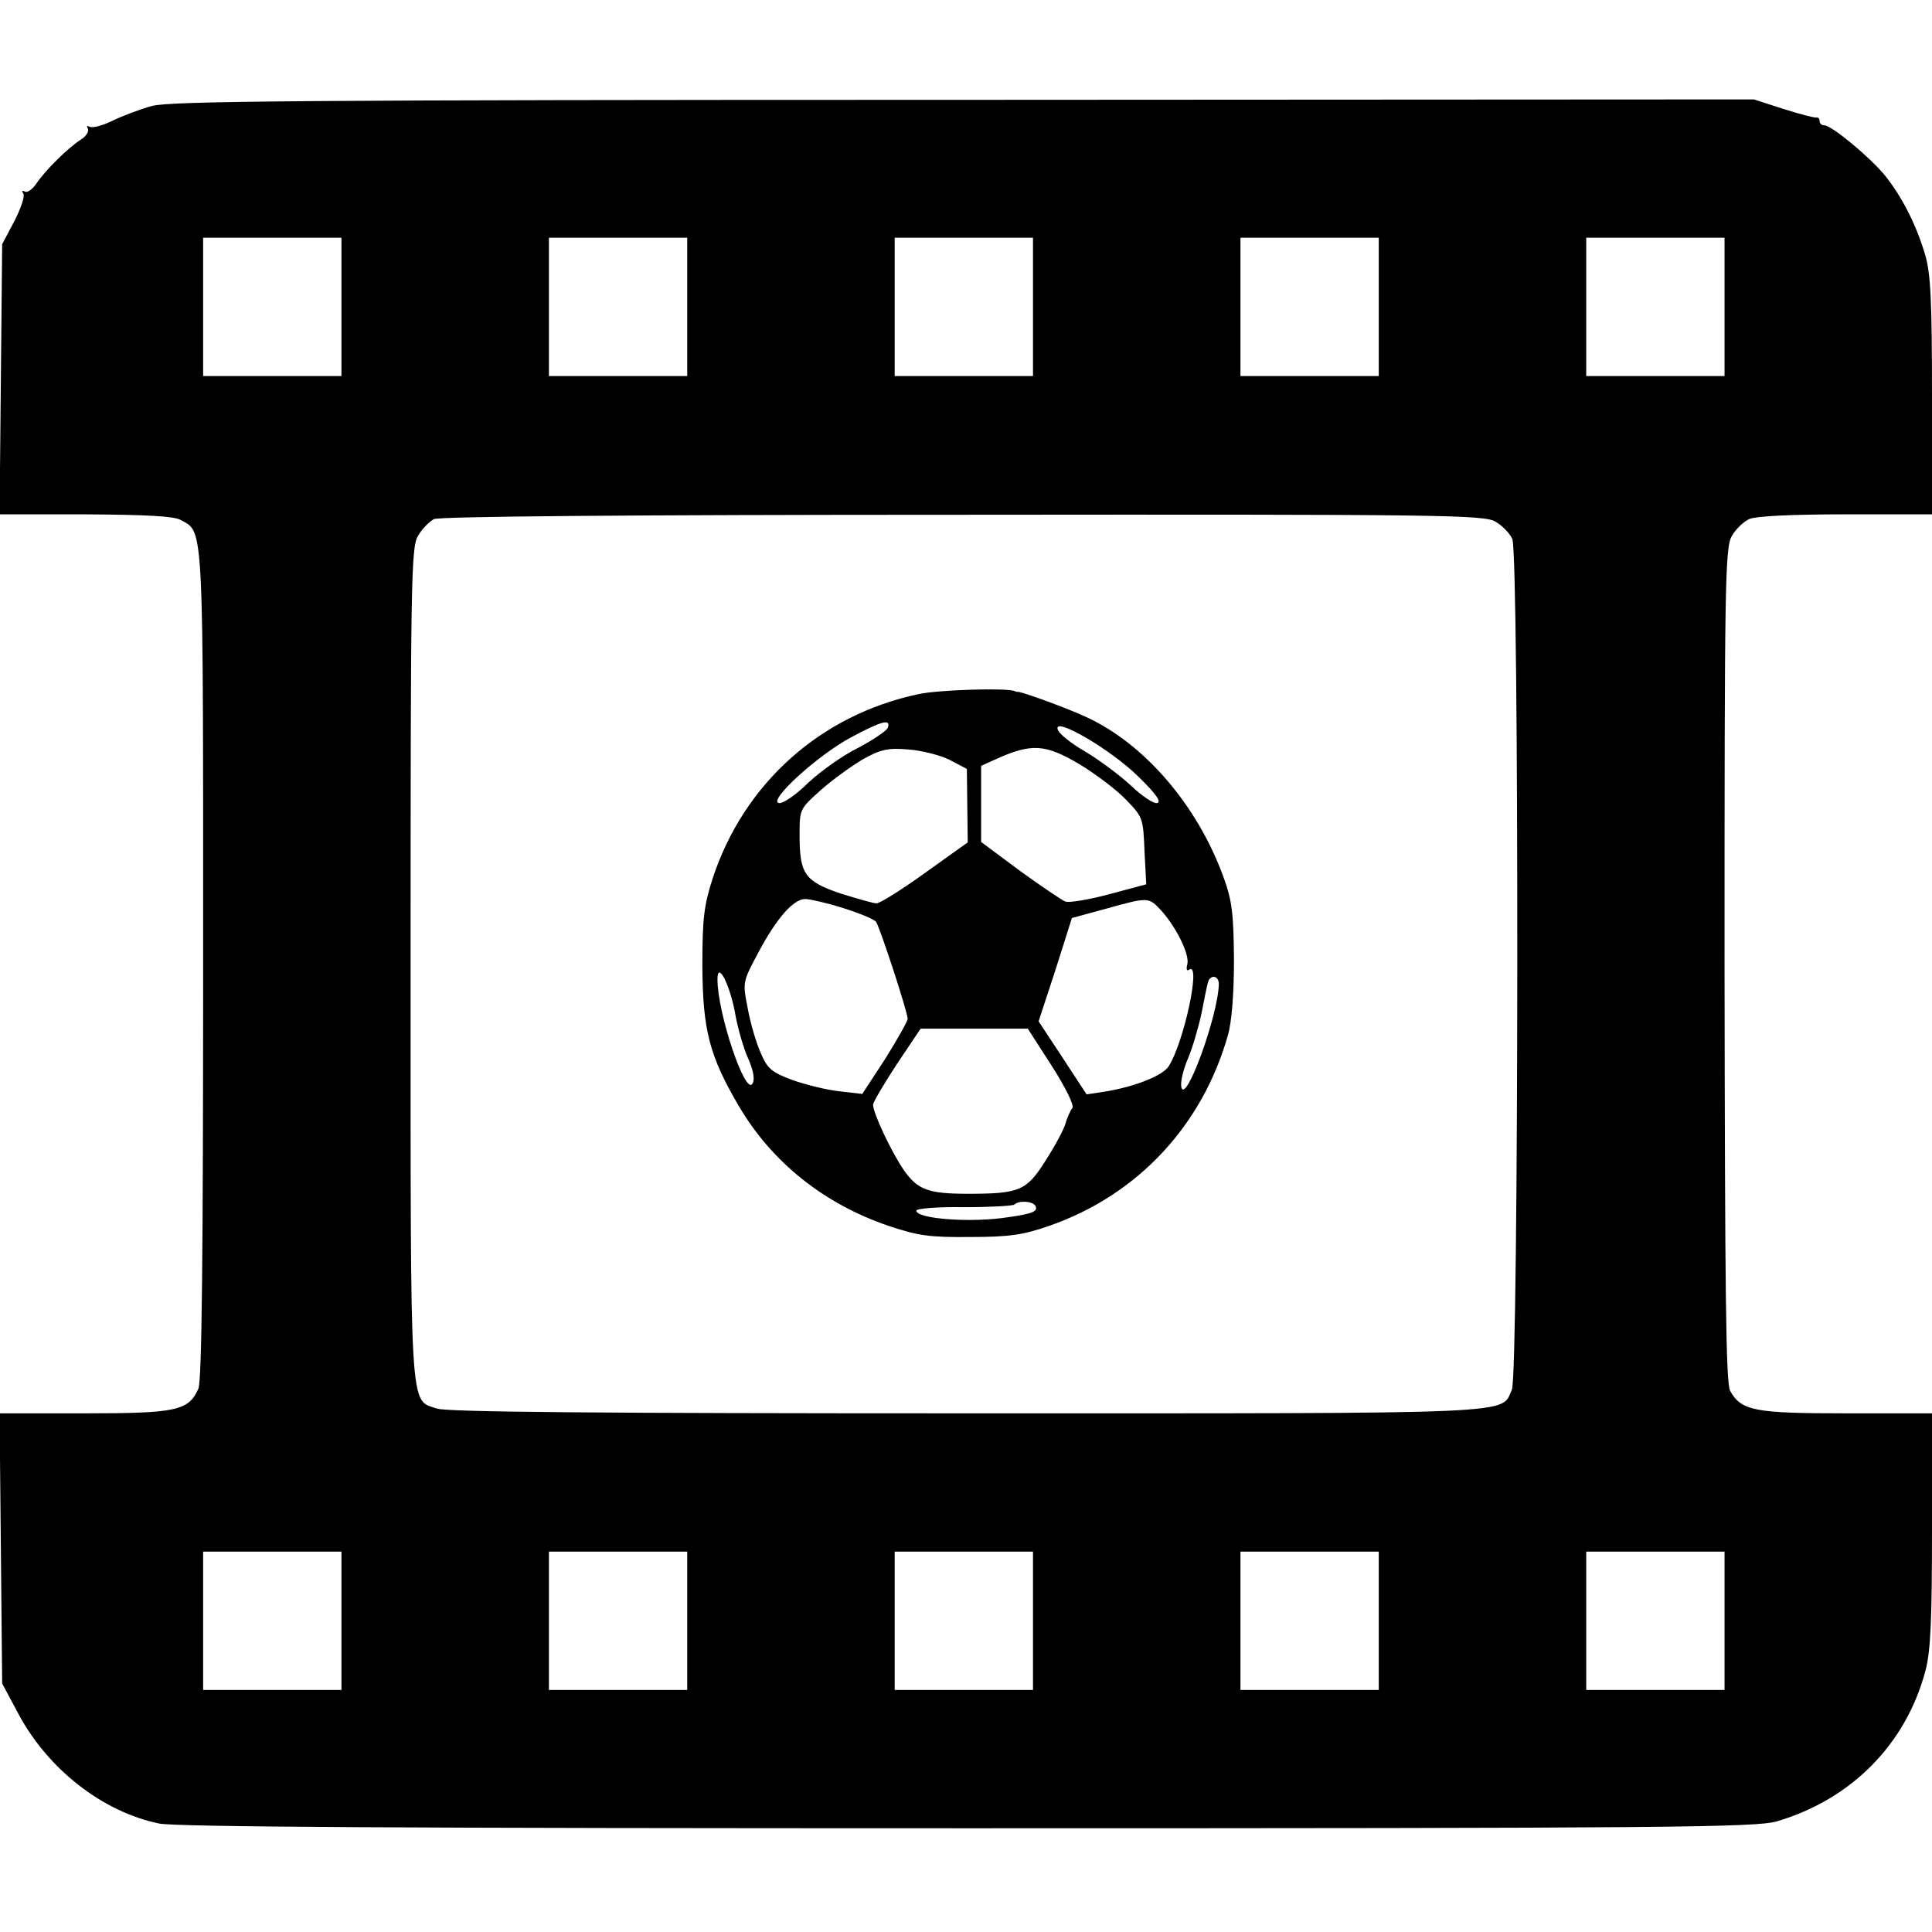
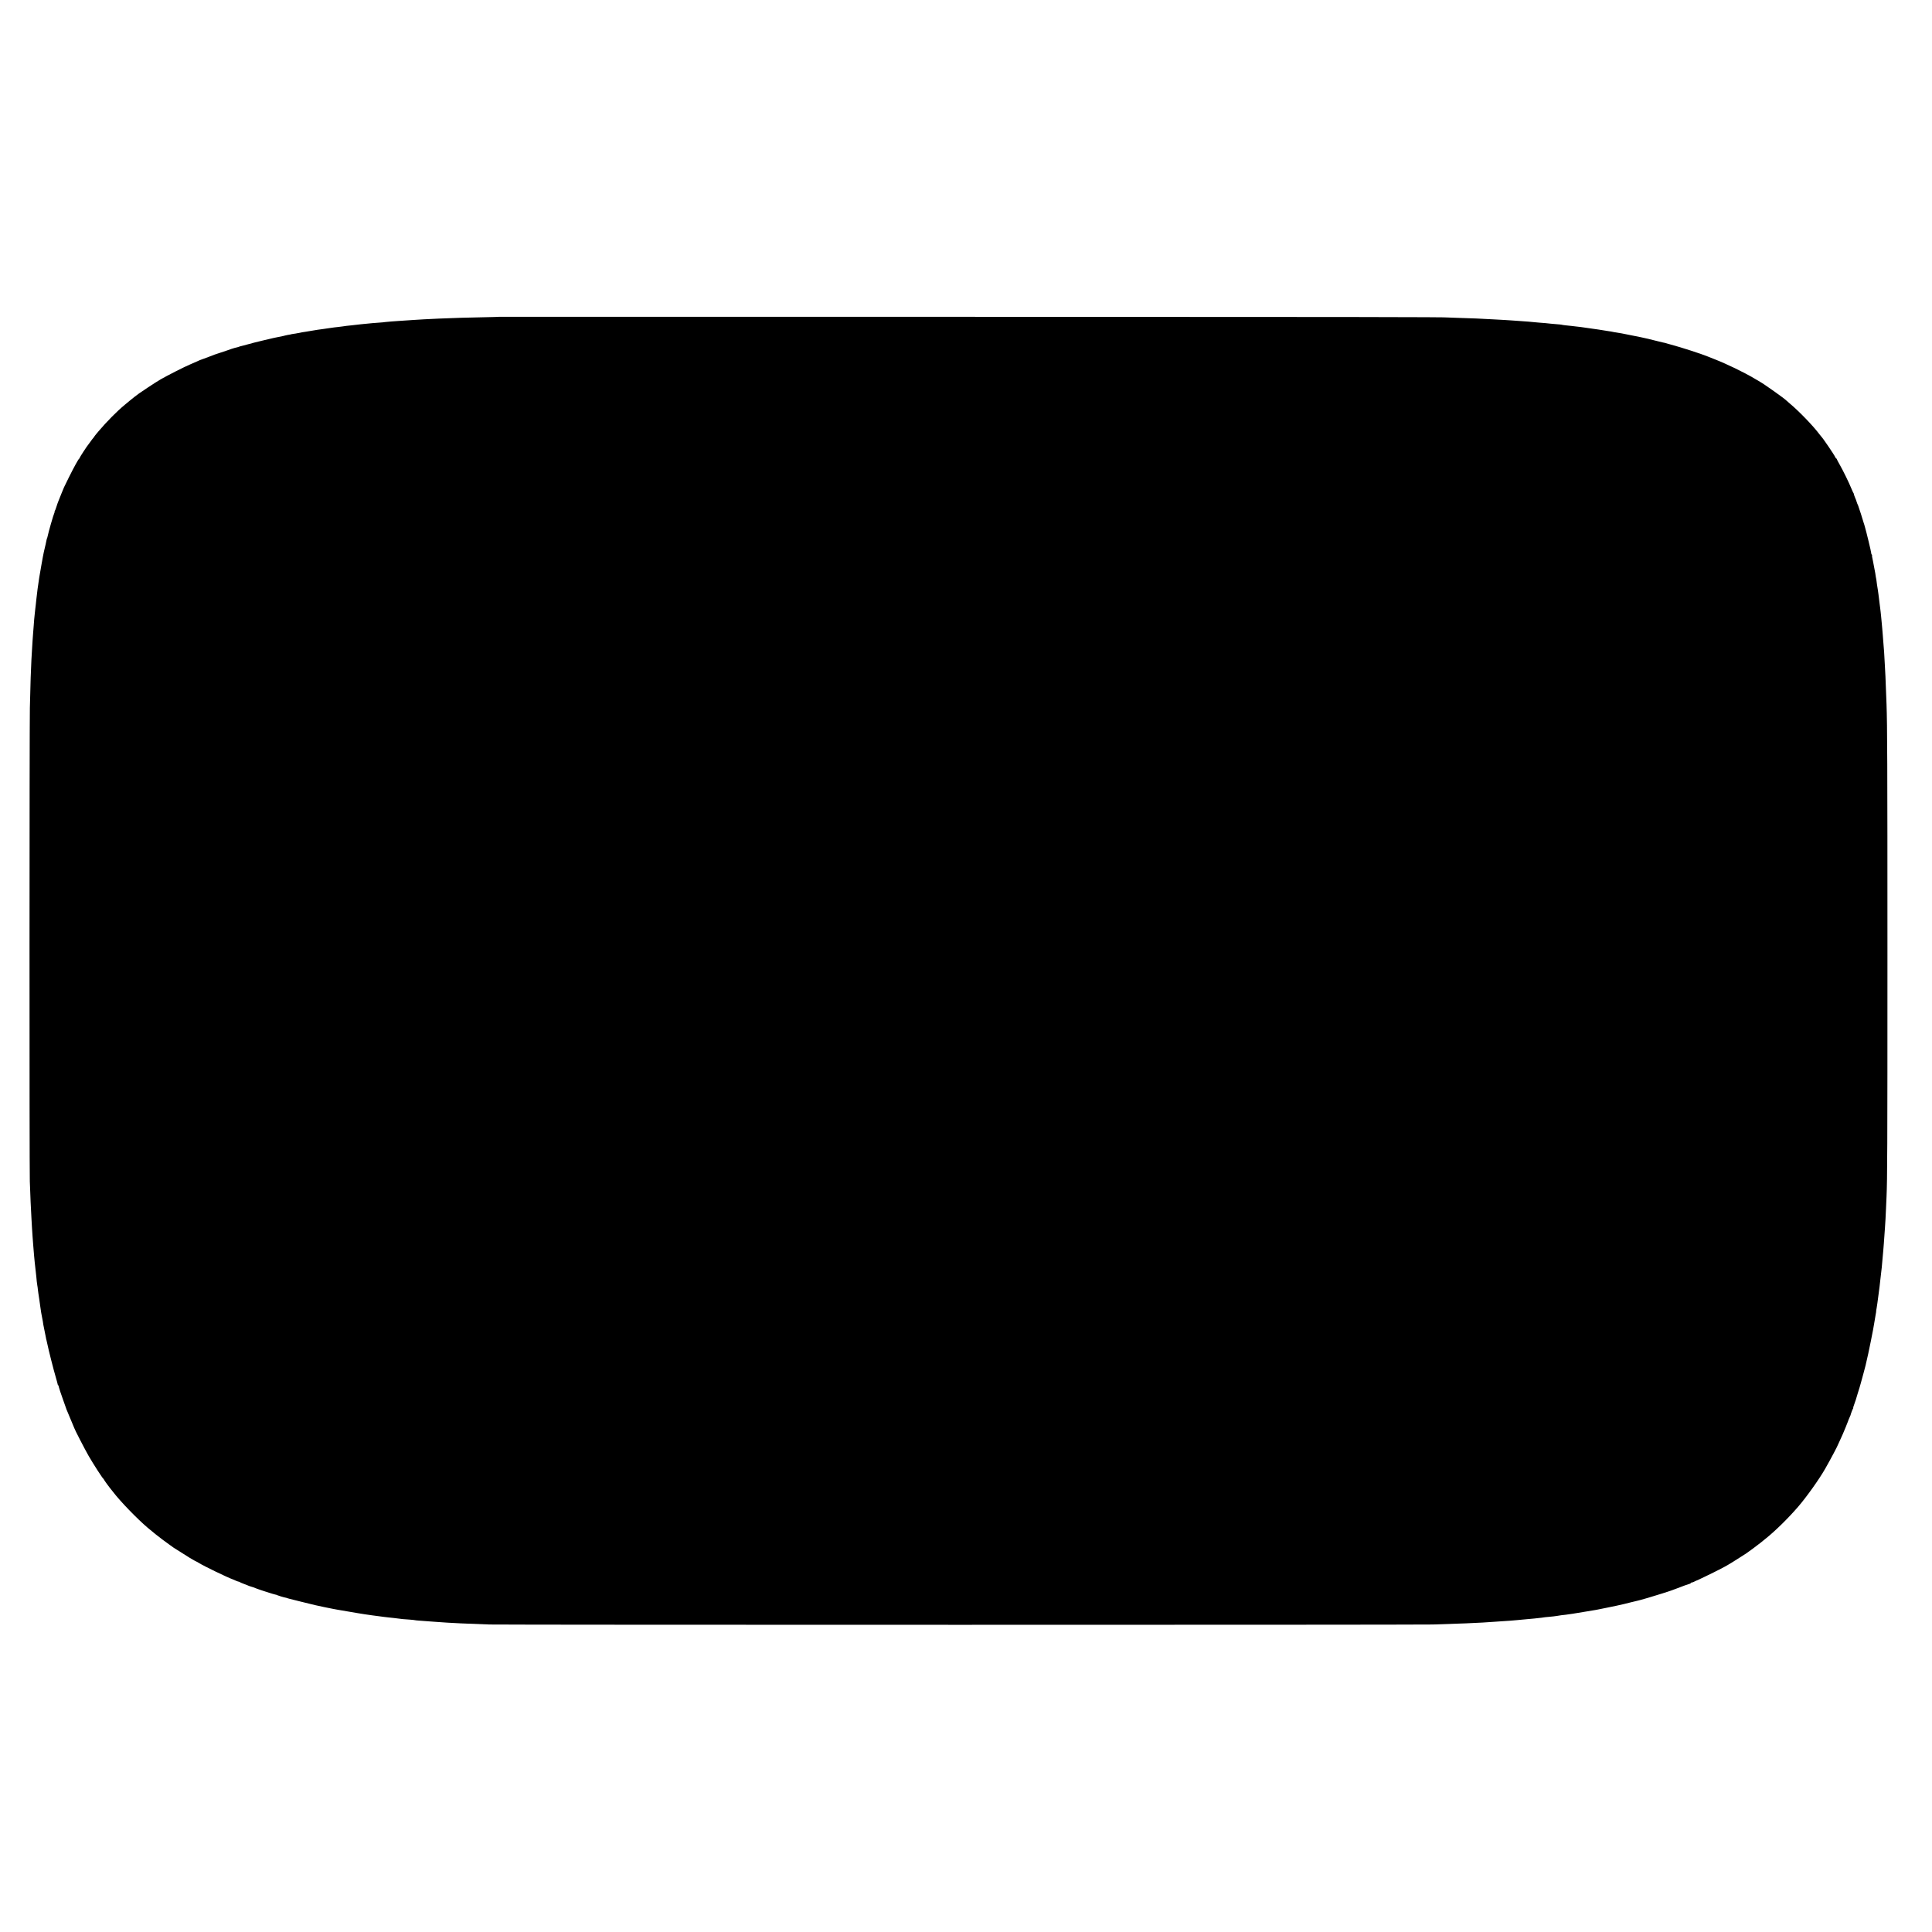
- <svg xmlns="http://www.w3.org/2000/svg" version="1.0" width="447pt" height="447pt" viewBox="0 0 447 447" preserveAspectRatio="xMidYMid meet">
-   <g transform="translate(0,447) scale(0.1,-0.1)" fill="#000000" stroke="none">
-     <path d="M352 4225 c-29 -8 -71 -24 -93 -35 -23 -11 -46 -17 -52 -13 -6 3 -7 1 -4 -4 4 -6 -3 -18 -16 -26 -32 -21 -83 -72 -103 -102 -9 -13 -21 -22 -27 -18 -6 3 -7 1 -3 -5 4 -6 -6 -35 -21 -64 l-28 -53 -3 -312 -3 -313 198 0 c141 -1 205 -4 221 -13 54 -30 52 7 52 -1027 0 -672 -3 -966 -11 -983 -23 -51 -50 -57 -264 -57 l-196 0 3 -313 3 -312 38 -71 c68 -127 194 -226 325 -253 38 -8 578 -11 1871 -11 1634 0 1823 2 1872 16 173 51 299 179 344 349 12 46 15 119 15 327 l0 268 -199 0 c-213 0 -242 6 -268 52 -10 18 -12 225 -13 986 0 882 1 966 17 992 9 16 27 33 40 39 15 7 101 11 223 11 l200 0 0 273 c0 222 -3 284 -16 328 -20 68 -53 133 -92 182 -34 42 -124 117 -141 117 -6 0 -11 4 -11 10 0 5 -3 9 -7 8 -5 -1 -39 8 -77 20 l-68 22 -1827 -1 c-1543 0 -1834 -3 -1879 -14z m438 -465 l0 -160 -160 0 -160 0 0 160 0 160 160 0 160 0 0 -160z m800 0 l0 -160 -160 0 -160 0 0 160 0 160 160 0 160 0 0 -160z m800 0 l0 -160 -160 0 -160 0 0 160 0 160 160 0 160 0 0 -160z m800 0 l0 -160 -160 0 -160 0 0 160 0 160 160 0 160 0 0 -160z m800 0 l0 -160 -160 0 -160 0 0 160 0 160 160 0 160 0 0 -160z m-530 -497 c16 -9 33 -27 39 -40 16 -36 15 -1933 -1 -1968 -26 -58 37 -55 -1261 -55 -848 0 -1203 3 -1226 11 -64 22 -61 -29 -61 1029 0 881 1 964 17 990 9 16 26 33 37 39 14 6 437 10 1224 10 1106 1 1206 0 1232 -16z m-2670 -2543 l0 -160 -160 0 -160 0 0 160 0 160 160 0 160 0 0 -160z m800 0 l0 -160 -160 0 -160 0 0 160 0 160 160 0 160 0 0 -160z m800 0 l0 -160 -160 0 -160 0 0 160 0 160 160 0 160 0 0 -160z m800 0 l0 -160 -160 0 -160 0 0 160 0 160 160 0 160 0 0 -160z m800 0 l0 -160 -160 0 -160 0 0 160 0 160 160 0 160 0 0 -160z" />
-     <path d="M2125 2864 c-227 -48 -404 -207 -476 -426 -20 -62 -24 -92 -24 -203 1 -148 16 -208 85 -325 76 -129 196 -225 345 -276 69 -23 95 -27 190 -26 91 0 123 5 183 26 204 71 354 232 413 441 9 31 14 97 14 175 -1 105 -4 135 -24 190 -60 166 -183 310 -320 372 -41 19 -134 53 -153 57 -5 0 -9 1 -10 2 -20 8 -178 3 -223 -7z m-71 -78 c-3 -7 -34 -28 -68 -46 -35 -17 -87 -54 -116 -81 -28 -28 -59 -49 -68 -47 -26 5 90 111 167 152 71 38 93 44 85 22z m581 -114 c40 -39 53 -58 42 -60 -8 -2 -36 17 -61 41 -26 24 -73 59 -105 78 -33 19 -62 42 -64 52 -9 30 125 -48 188 -111z m-438 40 l40 -21 1 -85 1 -85 -98 -70 c-54 -39 -105 -71 -113 -71 -8 0 -45 11 -84 23 -82 28 -94 45 -94 134 0 61 0 61 49 105 26 23 70 55 97 71 41 23 58 27 105 23 30 -2 74 -13 96 -24z m302 -11 c36 -22 84 -58 106 -81 39 -40 40 -43 43 -119 l4 -77 -86 -23 c-48 -13 -93 -20 -101 -17 -8 3 -55 35 -105 71 l-90 67 0 88 0 88 33 15 c84 38 115 36 196 -12z m-548 -332 c38 -12 72 -26 76 -32 10 -16 73 -209 73 -224 0 -6 -24 -48 -52 -93 l-53 -81 -52 6 c-29 3 -78 15 -109 26 -49 18 -59 27 -74 63 -10 22 -24 69 -30 103 -12 61 -12 61 25 130 42 79 81 123 108 123 10 0 50 -9 88 -21z m736 -6 c35 -39 66 -102 60 -124 -3 -12 -1 -17 5 -12 27 16 -13 -169 -48 -224 -14 -22 -80 -48 -150 -59 l-40 -6 -55 84 -56 85 39 119 38 120 77 21 c101 28 100 28 130 -4z m-987 -233 c6 -36 20 -85 31 -109 12 -27 16 -49 10 -58 -16 -30 -81 162 -81 241 0 43 27 -8 40 -74z m1120 63 c-2 -75 -79 -284 -87 -237 -2 11 5 41 16 66 10 24 24 71 31 104 6 32 13 65 15 72 6 18 25 15 25 -5z m-386 -190 c33 -52 52 -91 47 -97 -5 -6 -12 -22 -16 -36 -4 -14 -25 -53 -47 -87 -43 -68 -60 -75 -178 -75 -92 0 -117 9 -149 55 -30 44 -71 132 -71 151 0 6 25 48 55 94 l55 82 124 0 124 0 56 -87z m-39 -322 c8 -13 -4 -19 -61 -27 -87 -14 -214 -4 -214 15 0 5 50 9 110 8 61 0 113 3 117 6 10 10 41 8 48 -2z" />
+ <svg xmlns="http://www.w3.org/2000/svg" version="1.0" width="3590pt" height="3590pt" viewBox="0 0 3590 3590" preserveAspectRatio="xMidYMid meet">
+   <g transform="translate(0,3590) scale(0.1,-0.1)" fill="#000000" stroke="none">
+     <path d="M9266 30013 c-1 -2 -126 -5 -277 -8 -151 -3 -341 -8 -424 -10 -307 -10 -410 -14 -410 -15 0 -1 -102 -6 -285 -14 -63 -3 -144 -8 -180 -11 -36 -3 -103 -8 -150 -10 -47 -3 -107 -7 -135 -9 -27 -3 -89 -7 -137 -10 -48 -3 -97 -8 -110 -10 -13 -3 -63 -8 -113 -11 -105 -7 -121 -9 -335 -30 -19 -2 -55 -6 -80 -9 -25 -3 -67 -8 -95 -11 -27 -3 -70 -8 -95 -10 -25 -3 -56 -8 -70 -10 -14 -3 -50 -7 -80 -10 -30 -2 -66 -6 -80 -9 -14 -3 -45 -7 -70 -10 -25 -3 -56 -8 -70 -10 -14 -3 -47 -8 -75 -11 -92 -12 -103 -14 -162 -24 -102 -18 -137 -23 -163 -27 -33 -4 -74 -11 -135 -24 -27 -6 -66 -12 -85 -14 -19 -3 -35 -5 -35 -6 0 -2 -33 -9 -70 -14 -16 -3 -37 -7 -45 -10 -8 -3 -26 -7 -40 -10 -84 -15 -254 -52 -375 -83 -77 -19 -149 -37 -160 -39 -11 -2 -69 -18 -130 -35 -60 -17 -117 -31 -125 -33 -9 -1 -20 -5 -25 -8 -8 -4 -52 -16 -85 -23 -11 -2 -117 -37 -135 -45 -11 -4 -65 -22 -120 -40 -55 -17 -109 -35 -120 -40 -28 -13 -238 -91 -250 -94 -5 -1 -37 -14 -70 -30 -33 -15 -94 -41 -135 -59 -97 -40 -429 -209 -545 -276 -49 -29 -155 -96 -234 -149 -79 -53 -154 -104 -166 -112 -27 -18 -142 -107 -170 -132 -11 -9 -53 -45 -94 -78 -148 -122 -334 -310 -497 -502 -41 -48 -74 -90 -74 -93 0 -3 -9 -15 -20 -27 -11 -12 -32 -40 -47 -62 -16 -23 -33 -46 -39 -53 -22 -23 -164 -241 -164 -251 0 -6 -4 -12 -8 -14 -13 -5 -96 -155 -193 -350 -49 -97 -89 -179 -89 -182 0 -2 -10 -26 -22 -53 -12 -26 -22 -50 -22 -53 -2 -7 -46 -117 -62 -155 -7 -16 -23 -61 -35 -100 -12 -38 -26 -76 -32 -82 -5 -7 -6 -13 -3 -13 4 0 2 -8 -3 -18 -16 -29 -113 -367 -127 -441 -3 -14 -7 -28 -10 -33 -3 -5 -7 -21 -10 -36 -5 -27 -20 -98 -50 -222 -8 -36 -17 -78 -19 -95 -3 -16 -14 -79 -25 -140 -11 -60 -23 -126 -25 -145 -3 -19 -10 -61 -16 -92 -14 -81 -49 -343 -54 -408 -2 -30 -7 -68 -9 -85 -3 -16 -8 -59 -11 -95 -3 -36 -8 -82 -11 -102 -3 -21 -7 -61 -9 -90 -2 -29 -6 -82 -9 -118 -3 -36 -8 -99 -11 -140 -3 -41 -7 -102 -10 -135 -3 -33 -7 -107 -10 -165 -3 -58 -8 -141 -11 -185 -9 -150 -19 -458 -29 -900 -8 -355 -9 -8546 -1 -8795 10 -284 20 -518 31 -700 2 -47 7 -125 10 -175 3 -49 7 -117 10 -150 3 -33 7 -87 9 -120 3 -33 7 -89 10 -125 3 -36 8 -94 11 -130 3 -36 8 -83 10 -105 3 -22 7 -67 11 -100 7 -75 14 -131 19 -170 2 -16 6 -55 8 -85 3 -30 8 -66 11 -80 3 -14 8 -47 10 -75 3 -27 8 -61 10 -75 3 -14 10 -61 16 -105 6 -44 13 -96 16 -115 6 -35 10 -65 19 -130 3 -19 9 -55 15 -80 5 -25 12 -63 16 -85 3 -22 7 -49 9 -60 2 -11 13 -67 25 -125 12 -58 23 -114 25 -125 1 -11 5 -27 8 -35 2 -8 10 -42 17 -75 20 -102 117 -484 156 -615 20 -69 37 -131 37 -137 0 -7 4 -13 8 -13 4 0 10 -16 13 -36 4 -19 36 -117 72 -217 36 -100 66 -186 68 -192 1 -5 4 -15 8 -20 3 -6 25 -58 48 -115 23 -58 53 -129 66 -158 13 -29 24 -55 24 -58 0 -13 197 -396 265 -514 86 -149 262 -423 276 -428 5 -2 9 -8 9 -13 0 -7 100 -145 135 -186 6 -6 21 -26 35 -44 134 -176 441 -494 646 -669 66 -57 249 -203 273 -218 14 -9 28 -19 31 -23 3 -3 41 -31 85 -62 44 -31 85 -60 90 -65 8 -6 237 -150 300 -189 57 -35 121 -70 125 -70 3 0 25 -12 48 -27 85 -54 540 -274 622 -301 3 -1 27 -11 53 -23 27 -12 54 -22 61 -22 7 0 16 -4 22 -8 5 -5 32 -17 59 -27 28 -10 66 -25 85 -33 19 -9 41 -17 47 -18 15 -3 99 -32 128 -45 40 -17 327 -109 341 -109 8 0 22 -4 32 -10 18 -9 122 -41 157 -47 11 -2 27 -6 35 -10 8 -3 22 -7 30 -9 8 -2 105 -26 215 -54 178 -46 387 -94 455 -106 14 -2 36 -7 50 -10 14 -3 36 -8 50 -10 14 -2 36 -7 50 -10 14 -3 48 -10 75 -14 175 -30 345 -59 375 -64 19 -3 78 -12 130 -21 52 -8 118 -18 145 -21 28 -3 79 -10 115 -15 36 -5 83 -12 105 -14 22 -2 60 -7 85 -10 25 -3 68 -8 95 -10 28 -3 68 -8 90 -11 50 -8 84 -11 205 -19 52 -4 98 -9 101 -11 3 -2 44 -6 90 -9 84 -6 125 -9 254 -19 201 -15 312 -22 505 -31 281 -12 347 -14 535 -21 243 -8 17233 -8 17530 0 201 6 347 11 610 21 205 8 450 22 540 30 33 3 98 8 145 10 47 3 108 7 135 9 28 3 86 7 130 11 44 3 91 8 105 10 14 2 63 6 110 10 47 3 96 8 110 10 14 2 54 6 90 10 36 3 72 8 80 10 8 2 49 7 90 10 41 4 86 8 100 10 14 2 43 6 65 9 22 3 56 8 76 12 20 3 56 7 80 9 24 2 85 11 134 19 50 8 164 27 255 42 91 14 172 28 180 30 8 1 94 19 190 38 147 30 248 51 330 71 8 1 62 15 120 30 58 15 114 28 125 30 37 6 339 95 464 136 69 23 130 42 135 44 6 1 25 8 41 14 17 7 35 14 40 15 11 3 41 14 70 26 66 27 213 80 222 80 6 0 16 7 23 15 7 9 15 13 18 11 3 -3 17 1 31 8 14 8 60 29 101 46 79 35 389 188 477 237 81 44 189 111 298 182 55 36 104 68 109 70 11 5 245 179 266 198 8 7 42 35 75 61 179 141 425 381 615 601 159 184 400 522 509 716 96 168 231 423 236 445 1 3 16 36 34 74 52 114 58 126 105 241 25 60 46 113 46 116 0 4 10 29 22 56 12 26 22 50 23 53 7 31 40 118 48 127 5 7 7 13 3 13 -3 0 6 30 20 68 14 37 27 75 29 84 2 9 17 58 33 110 26 80 49 159 58 193 1 6 21 78 44 160 23 83 43 159 45 170 4 19 17 76 50 220 15 66 81 392 89 440 3 17 12 71 21 120 9 50 18 106 21 125 2 19 7 49 11 65 4 17 6 33 5 37 -1 4 3 31 9 60 5 29 12 70 14 92 3 21 12 88 20 150 9 61 18 134 21 161 2 28 9 84 14 125 15 125 22 183 26 225 6 71 18 206 29 322 3 34 8 90 10 125 2 35 6 98 10 140 3 42 8 112 11 155 2 43 7 114 10 158 2 44 7 130 9 190 3 61 7 162 10 225 15 344 17 843 17 4485 0 3672 -3 4256 -17 4670 -10 275 -15 419 -20 515 -3 52 -7 138 -10 190 -13 257 -16 292 -30 455 -3 28 -7 86 -10 130 -3 44 -8 98 -10 120 -2 22 -7 72 -10 110 -4 39 -9 90 -11 115 -3 25 -7 63 -9 85 -2 22 -6 56 -9 75 -3 19 -8 58 -11 85 -3 28 -7 61 -9 75 -2 14 -7 50 -10 80 -4 30 -9 66 -11 80 -9 51 -26 166 -30 205 -2 17 -5 30 -6 30 0 0 -3 12 -5 28 -1 15 -5 39 -8 55 -23 117 -37 192 -42 222 -3 19 -9 50 -14 69 -5 19 -7 38 -4 42 2 4 0 10 -6 14 -5 3 -10 17 -10 31 0 22 -91 398 -119 492 -5 18 -10 33 -10 35 0 1 -4 15 -10 30 -6 16 -11 32 -11 36 0 7 -75 240 -87 271 -4 8 -7 17 -7 20 -1 3 -4 10 -7 15 -4 6 -12 28 -19 50 -6 22 -20 59 -31 82 -10 24 -19 49 -19 56 0 7 -4 17 -8 23 -5 5 -21 41 -37 79 -46 114 -158 343 -219 449 -31 54 -56 102 -56 107 0 5 -4 9 -8 9 -5 0 -14 12 -21 28 -22 48 -233 358 -260 382 -4 3 -20 23 -36 45 -110 148 -376 424 -545 565 -36 30 -67 58 -70 61 -27 31 -413 305 -485 344 -11 6 -60 35 -110 65 -199 117 -507 266 -737 356 -51 20 -106 42 -123 49 -118 49 -506 174 -680 220 -55 14 -107 29 -115 32 -8 3 -24 7 -35 8 -11 2 -63 14 -115 28 -100 26 -254 63 -305 72 -16 3 -95 19 -175 35 -80 17 -158 32 -175 35 -95 14 -200 33 -200 35 0 1 -16 3 -35 5 -31 4 -89 13 -195 31 -16 3 -48 7 -70 10 -22 3 -85 12 -140 20 -108 16 -145 21 -215 28 -25 3 -63 7 -85 10 -22 3 -69 8 -105 11 -36 4 -68 9 -71 11 -3 2 -42 6 -85 9 -43 4 -95 8 -114 10 -60 7 -142 15 -220 20 -41 3 -91 8 -110 10 -39 5 -121 11 -250 20 -47 3 -110 8 -140 10 -30 3 -100 7 -155 10 -55 3 -138 7 -185 10 -185 12 -452 23 -685 29 -88 3 -160 5 -160 6 0 9 -1892 12 -9083 13 -4710 1 -8565 1 -8566 0z" />
  </g>
</svg>
